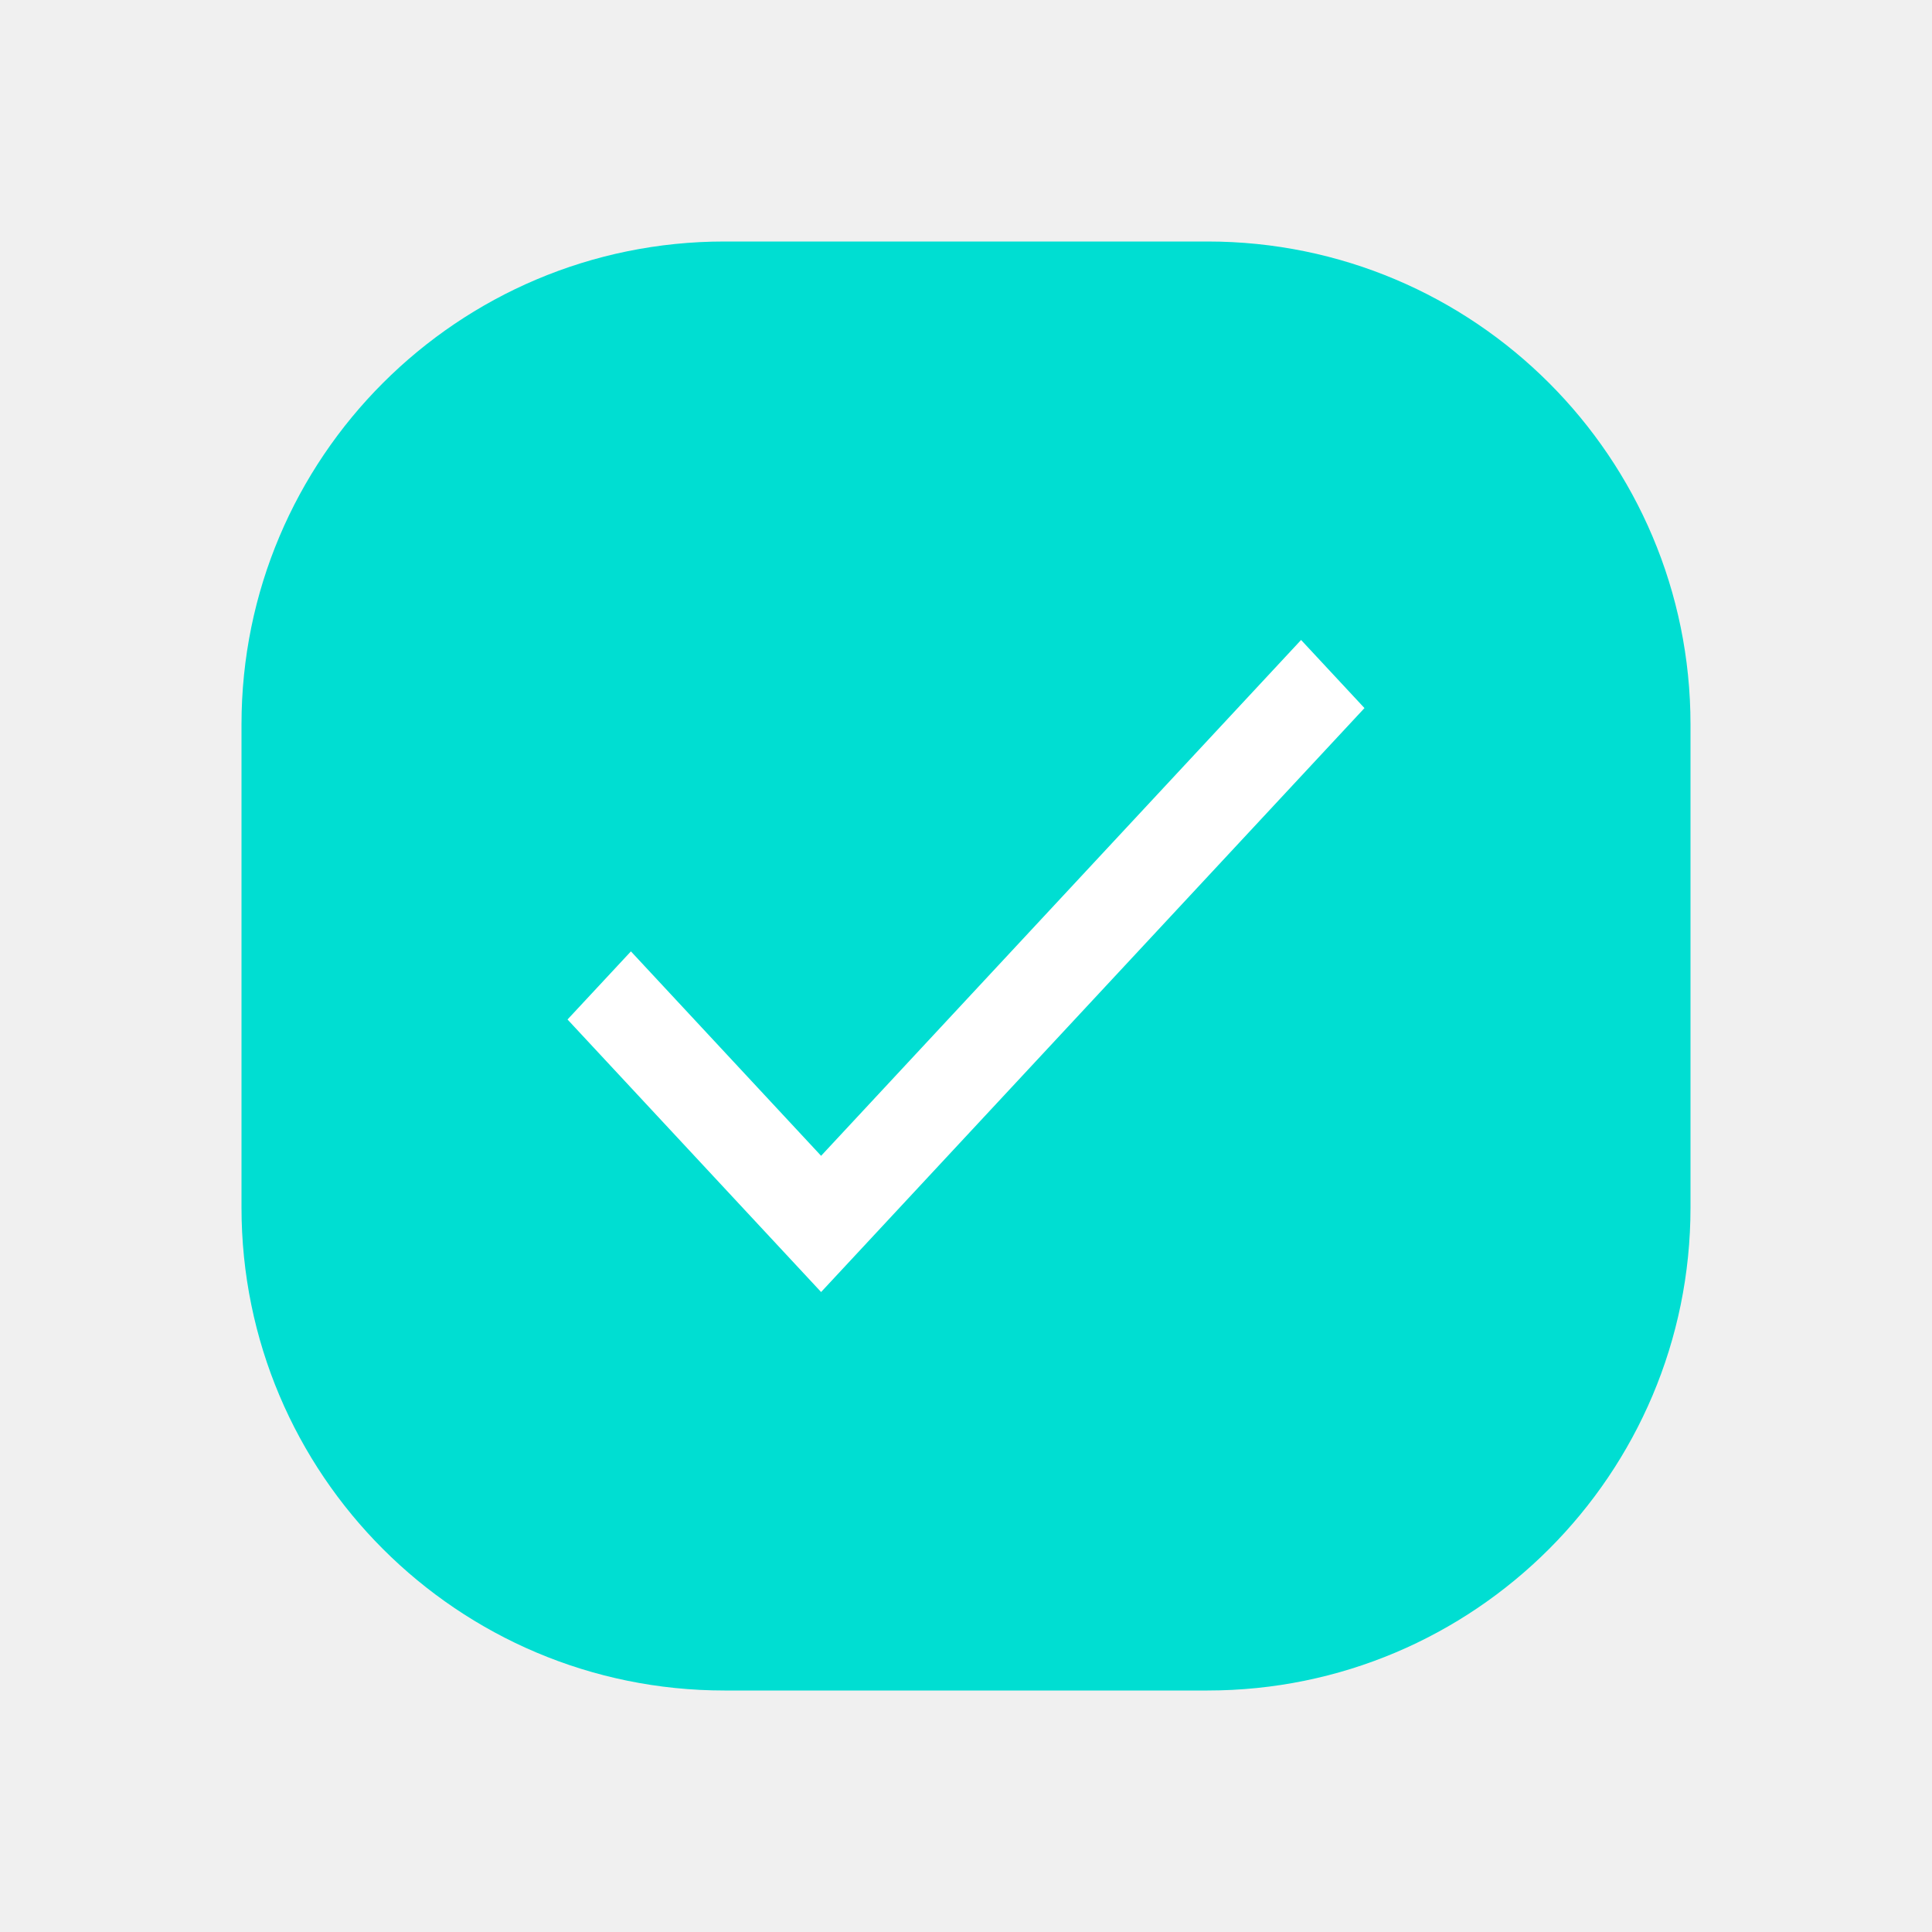
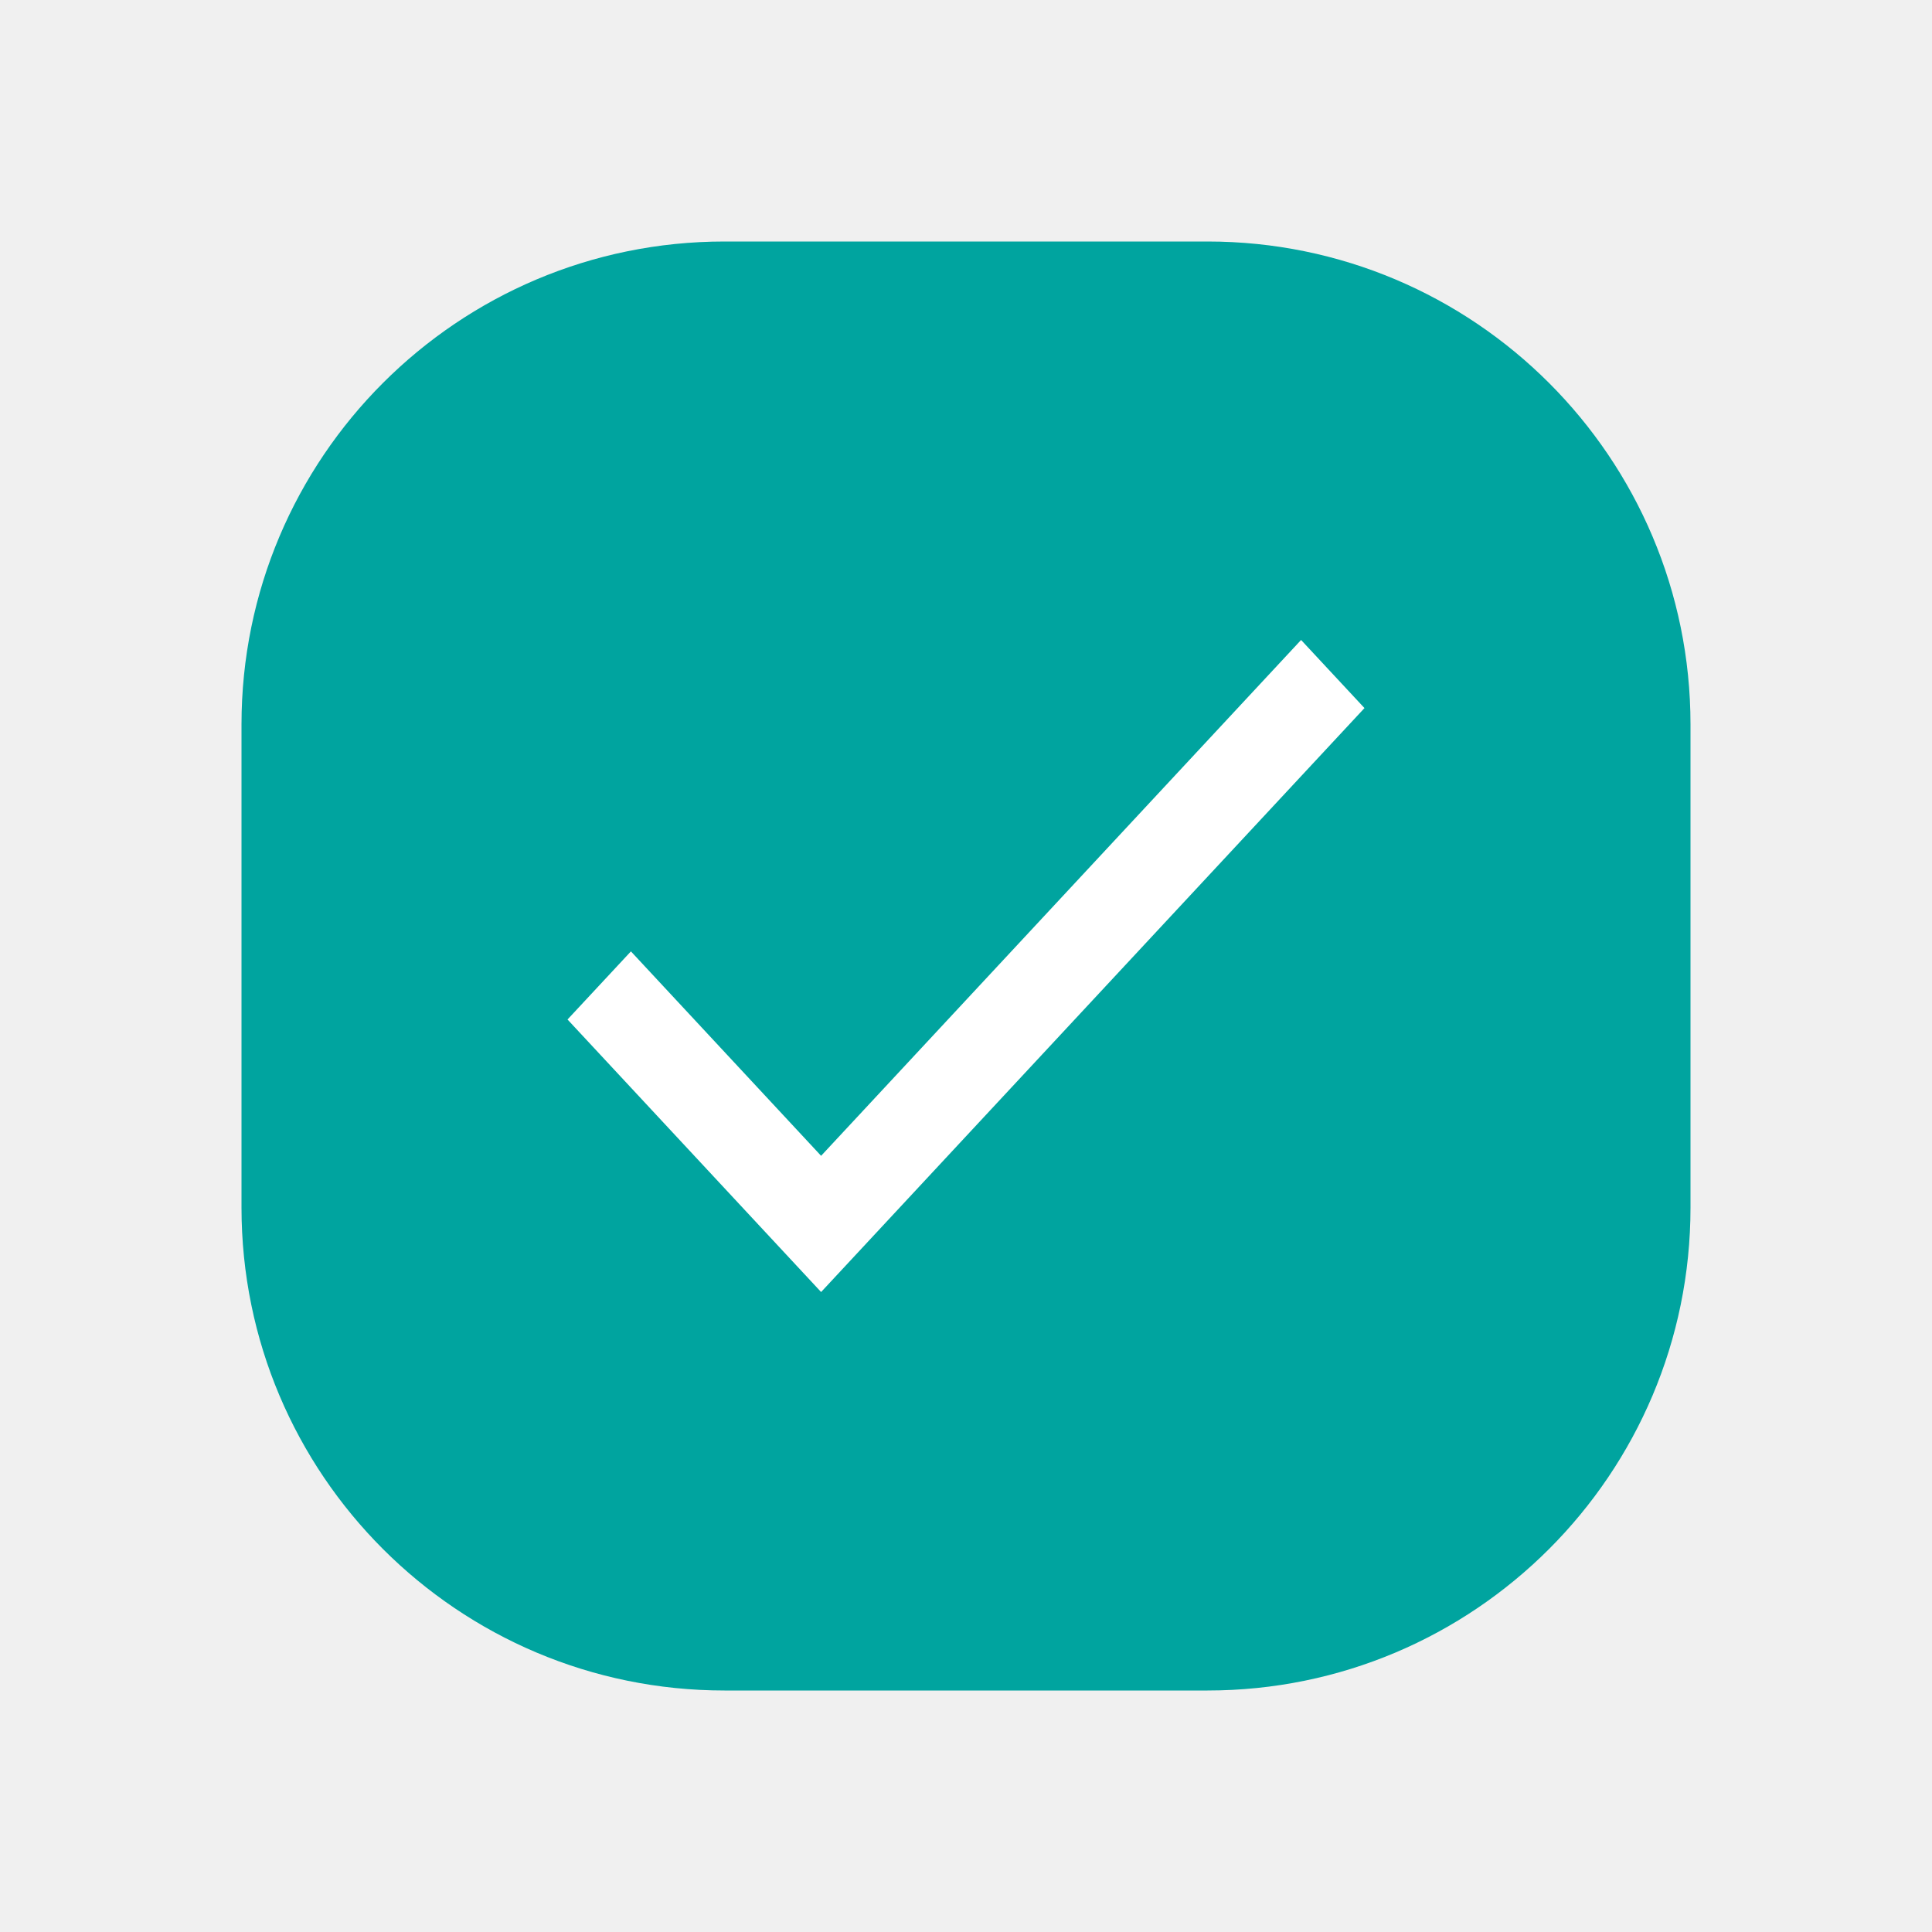
<svg xmlns="http://www.w3.org/2000/svg" width="16" height="16" viewBox="0 0 16 16" fill="none">
-   <rect x="2" y="2" width="12" height="12" rx="4" fill="#00DED2" />
+   <rect x="2" y="2" width="12" height="12" rx="4" fill="#00A49F" />
  <path fill-rule="evenodd" clip-rule="evenodd" d="M5.225 7.879L6.8 9.572L10.775 5.3L11.3 5.864L6.8 10.7L4.7 8.443L5.225 7.879Z" fill="white" />
</svg>
